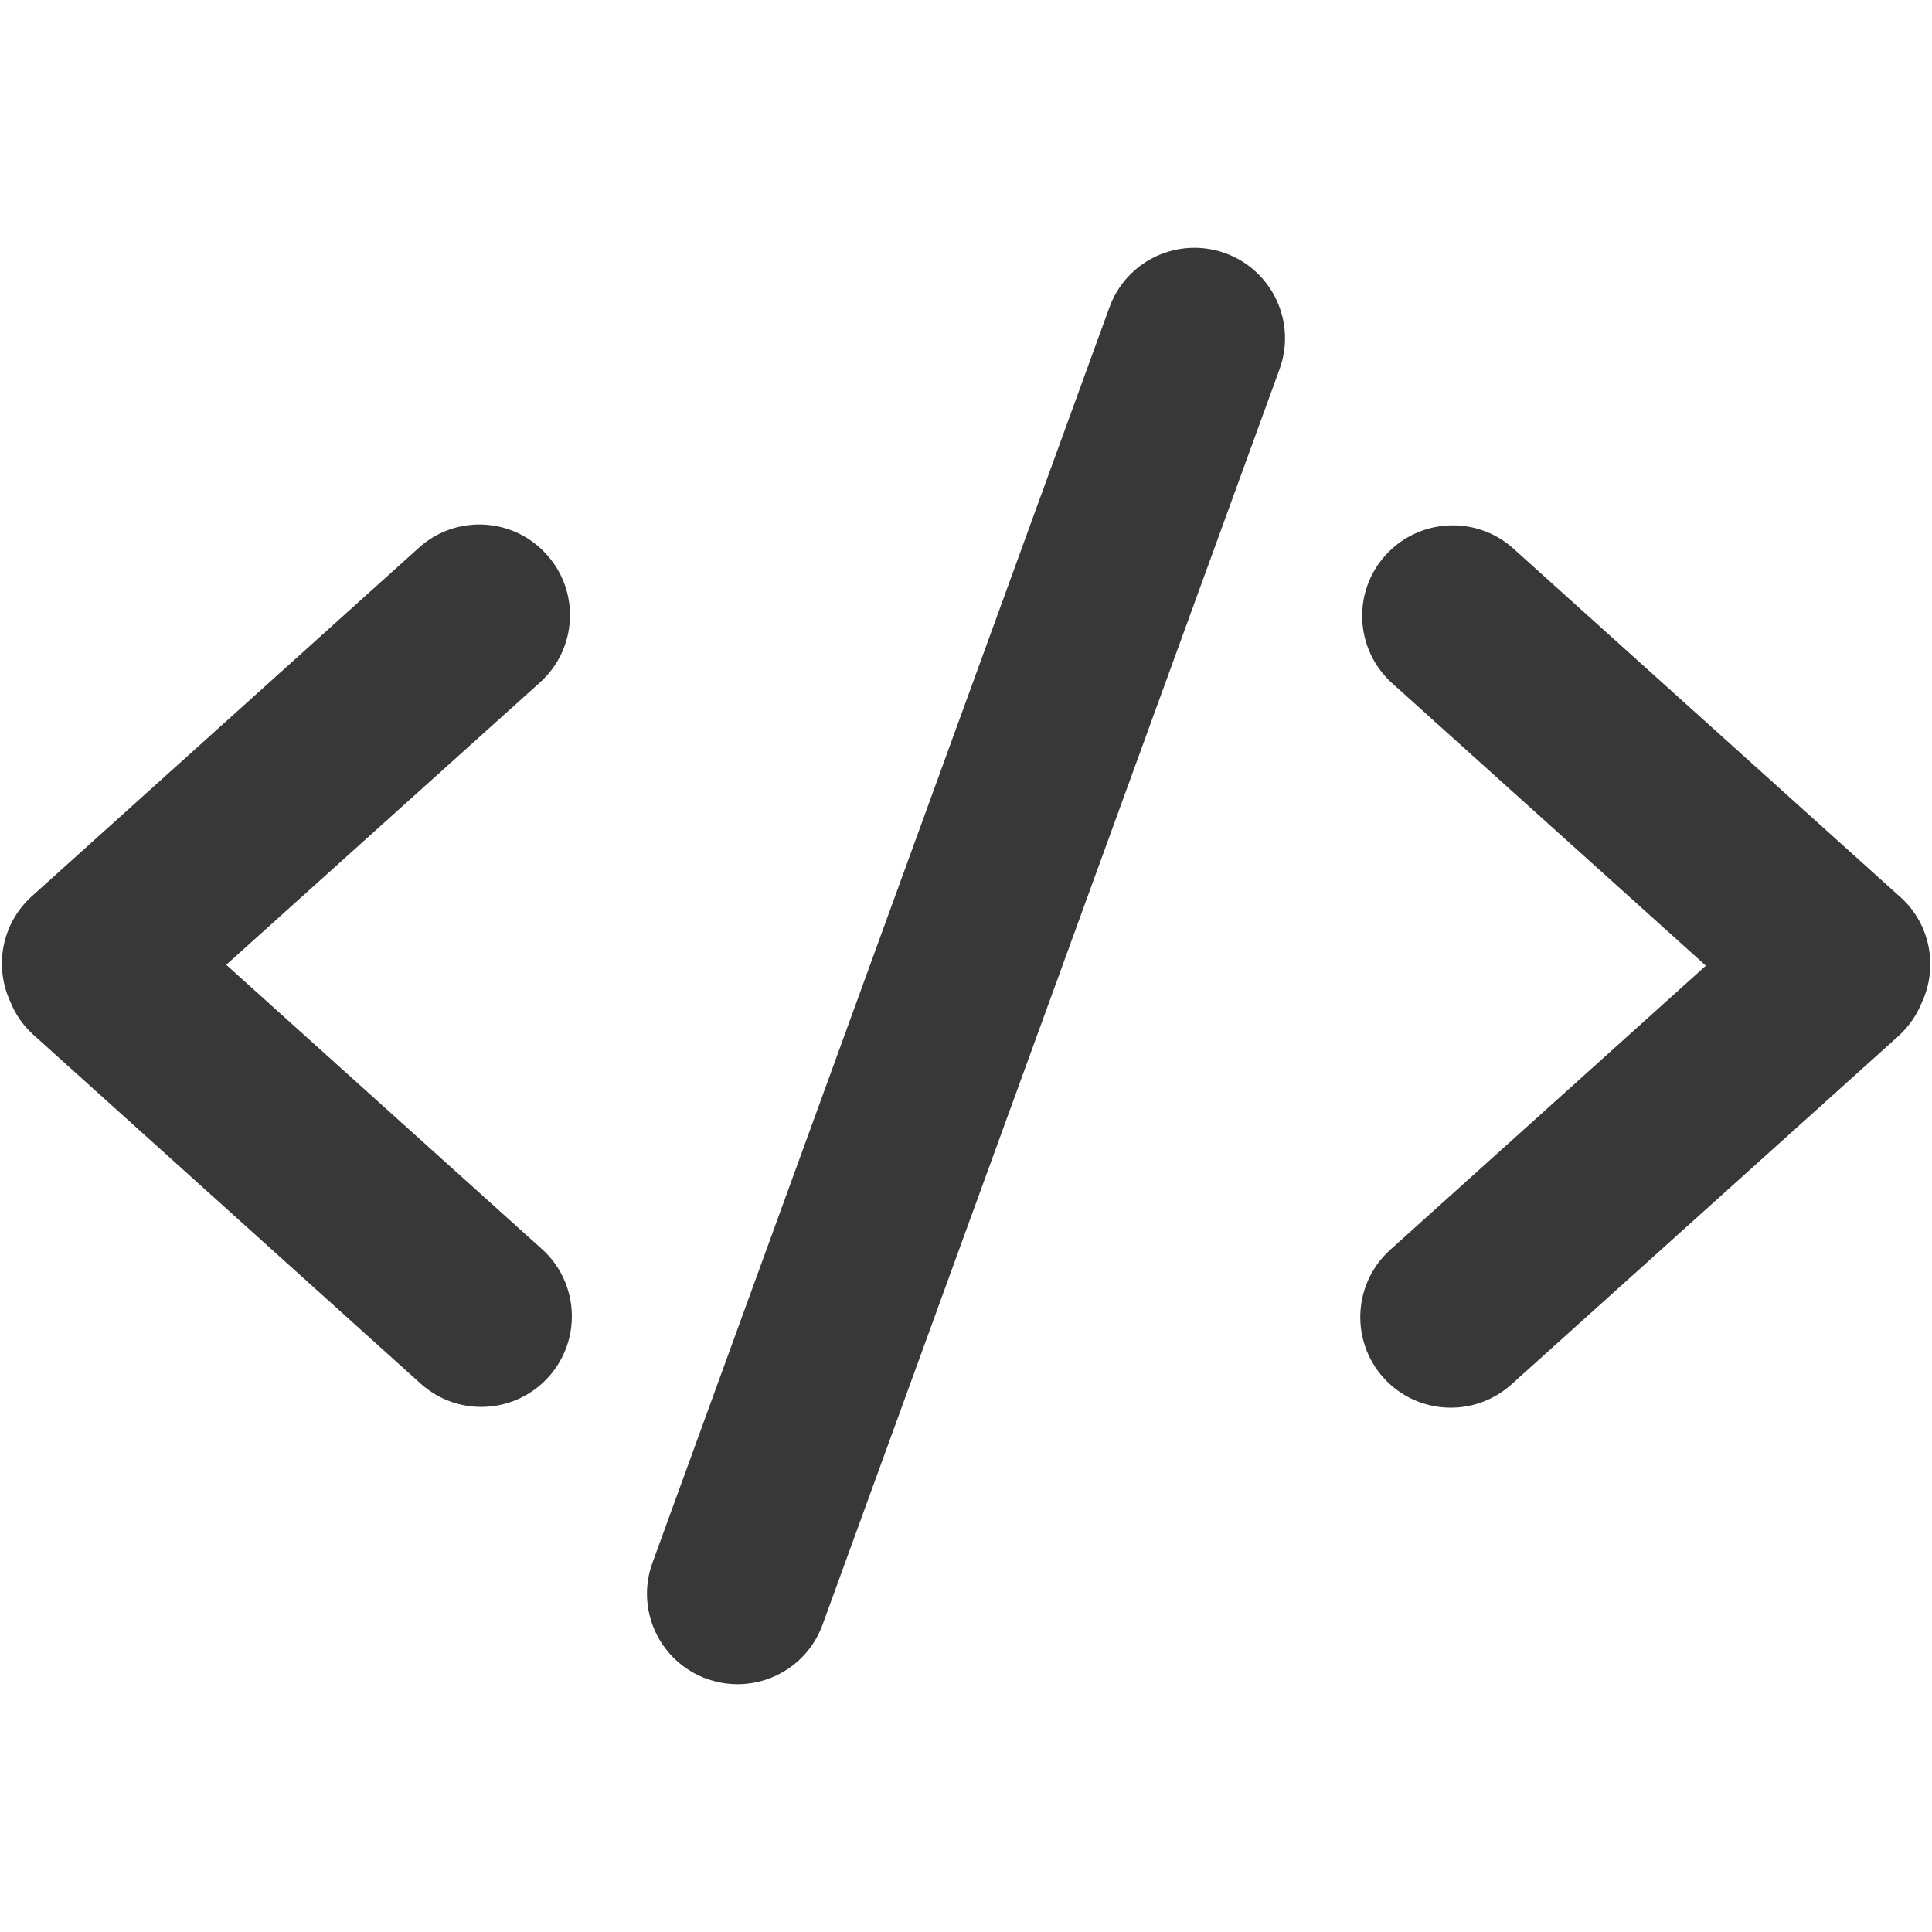
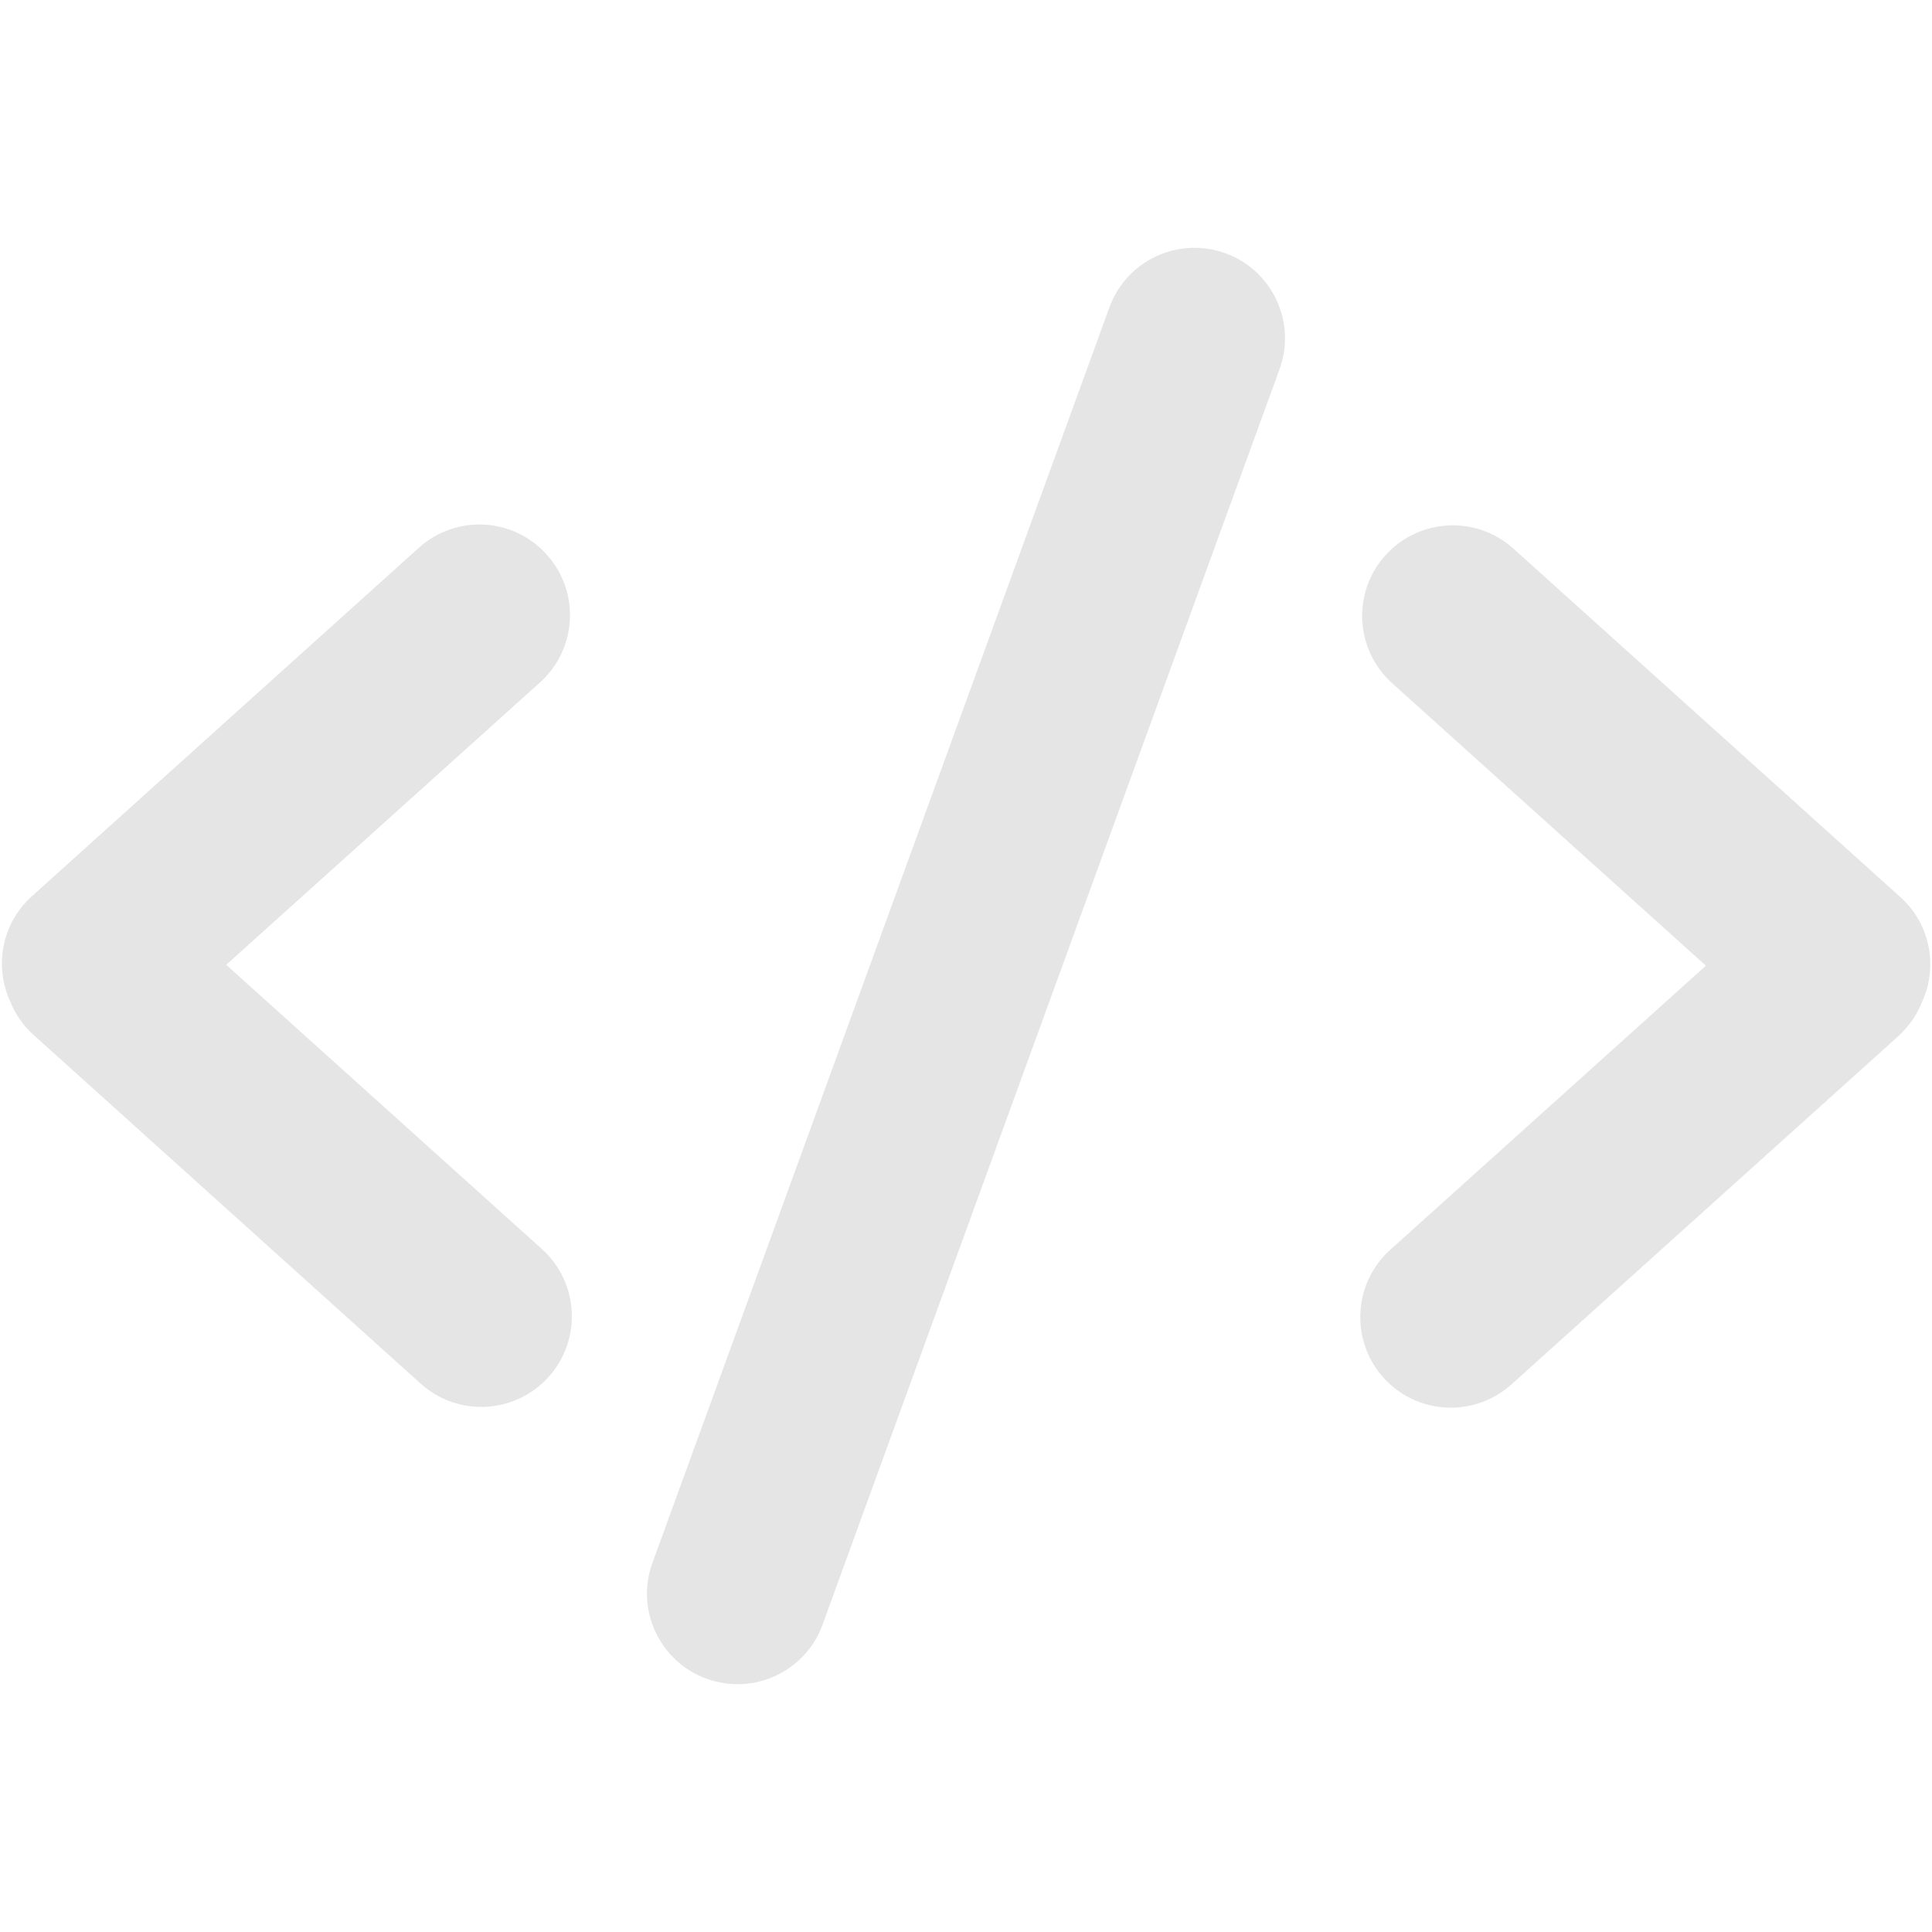
<svg xmlns="http://www.w3.org/2000/svg" xmlns:xlink="http://www.w3.org/1999/xlink" width="50px" height="50px" viewBox="0 0 50 50" version="1.1">
  <defs>
    <filter id="alpha" filterUnits="objectBoundingBox" x="0%" y="0%" width="100%" height="100%">
      <feColorMatrix type="matrix" in="SourceGraphic" values="0 0 0 0 1 0 0 0 0 1 0 0 0 0 1 0 0 0 1 0" />
    </filter>
    <mask id="mask0">
      <g filter="url(#alpha)">
-         <rect x="0" y="0" width="50" height="50" style="fill:rgb(0%,0%,0%);fill-opacity:0.78;stroke:none;" />
+         <rect x="0" y="0" width="50" height="50" style="fill:#dedede;fill-opacity:0.78;stroke:none;" />
      </g>
    </mask>
    <clipPath id="clip1">
      <rect x="0" y="0" width="50" height="50" />
    </clipPath>
    <g id="surface5" clip-path="url(#clip1)">
-       <path style=" stroke:none;fill-rule:evenodd;fill:rgb(0%,0%,0%);fill-opacity:1;" d="M 49.738 25.941 C 50.16 25.035 49.965 23.918 49.18 23.215 L 39.164 14.195 C 38.203 13.332 36.723 13.41 35.855 14.371 C 34.988 15.332 35.066 16.812 36.027 17.68 L 44.148 24.992 L 35.98 32.344 C 35.016 33.211 34.941 34.695 35.805 35.656 C 36.672 36.617 38.152 36.695 39.117 35.828 L 49.133 26.812 C 49.398 26.57 49.605 26.273 49.738 25.941 Z M 5.855 24.969 L 13.977 17.66 C 14.938 16.793 15.016 15.312 14.148 14.352 C 13.285 13.387 11.801 13.309 10.84 14.176 L 0.824 23.195 C 0.043 23.898 -0.156 25.012 0.266 25.922 C 0.398 26.254 0.605 26.551 0.875 26.789 L 10.887 35.809 C 11.852 36.676 13.332 36.598 14.199 35.633 C 15.062 34.672 14.988 33.191 14.023 32.324 Z M 31.715 6.555 C 32.93 6.996 33.559 8.344 33.113 9.559 L 21.289 42.043 C 20.848 43.262 19.504 43.887 18.285 43.445 C 17.07 43.004 16.441 41.656 16.887 40.441 L 28.711 7.957 C 29.152 6.738 30.496 6.113 31.715 6.555 Z M 31.715 6.555 " />
+       <path style=" stroke:none;fill-rule:evenodd;fill:#dedede;fill-opacity:1;" d="M 49.738 25.941 C 50.16 25.035 49.965 23.918 49.18 23.215 L 39.164 14.195 C 38.203 13.332 36.723 13.41 35.855 14.371 C 34.988 15.332 35.066 16.812 36.027 17.68 L 44.148 24.992 L 35.98 32.344 C 35.016 33.211 34.941 34.695 35.805 35.656 C 36.672 36.617 38.152 36.695 39.117 35.828 L 49.133 26.812 C 49.398 26.57 49.605 26.273 49.738 25.941 Z M 5.855 24.969 L 13.977 17.66 C 14.938 16.793 15.016 15.312 14.148 14.352 C 13.285 13.387 11.801 13.309 10.84 14.176 L 0.824 23.195 C 0.043 23.898 -0.156 25.012 0.266 25.922 C 0.398 26.254 0.605 26.551 0.875 26.789 L 10.887 35.809 C 11.852 36.676 13.332 36.598 14.199 35.633 C 15.062 34.672 14.988 33.191 14.023 32.324 Z M 31.715 6.555 C 32.93 6.996 33.559 8.344 33.113 9.559 L 21.289 42.043 C 20.848 43.262 19.504 43.887 18.285 43.445 C 17.07 43.004 16.441 41.656 16.887 40.441 L 28.711 7.957 C 29.152 6.738 30.496 6.113 31.715 6.555 Z M 31.715 6.555 " />
    </g>
  </defs>
  <g id="surface1">
    <use xlink:href="#surface5" mask="url(#mask0)" />
  </g>
</svg>
